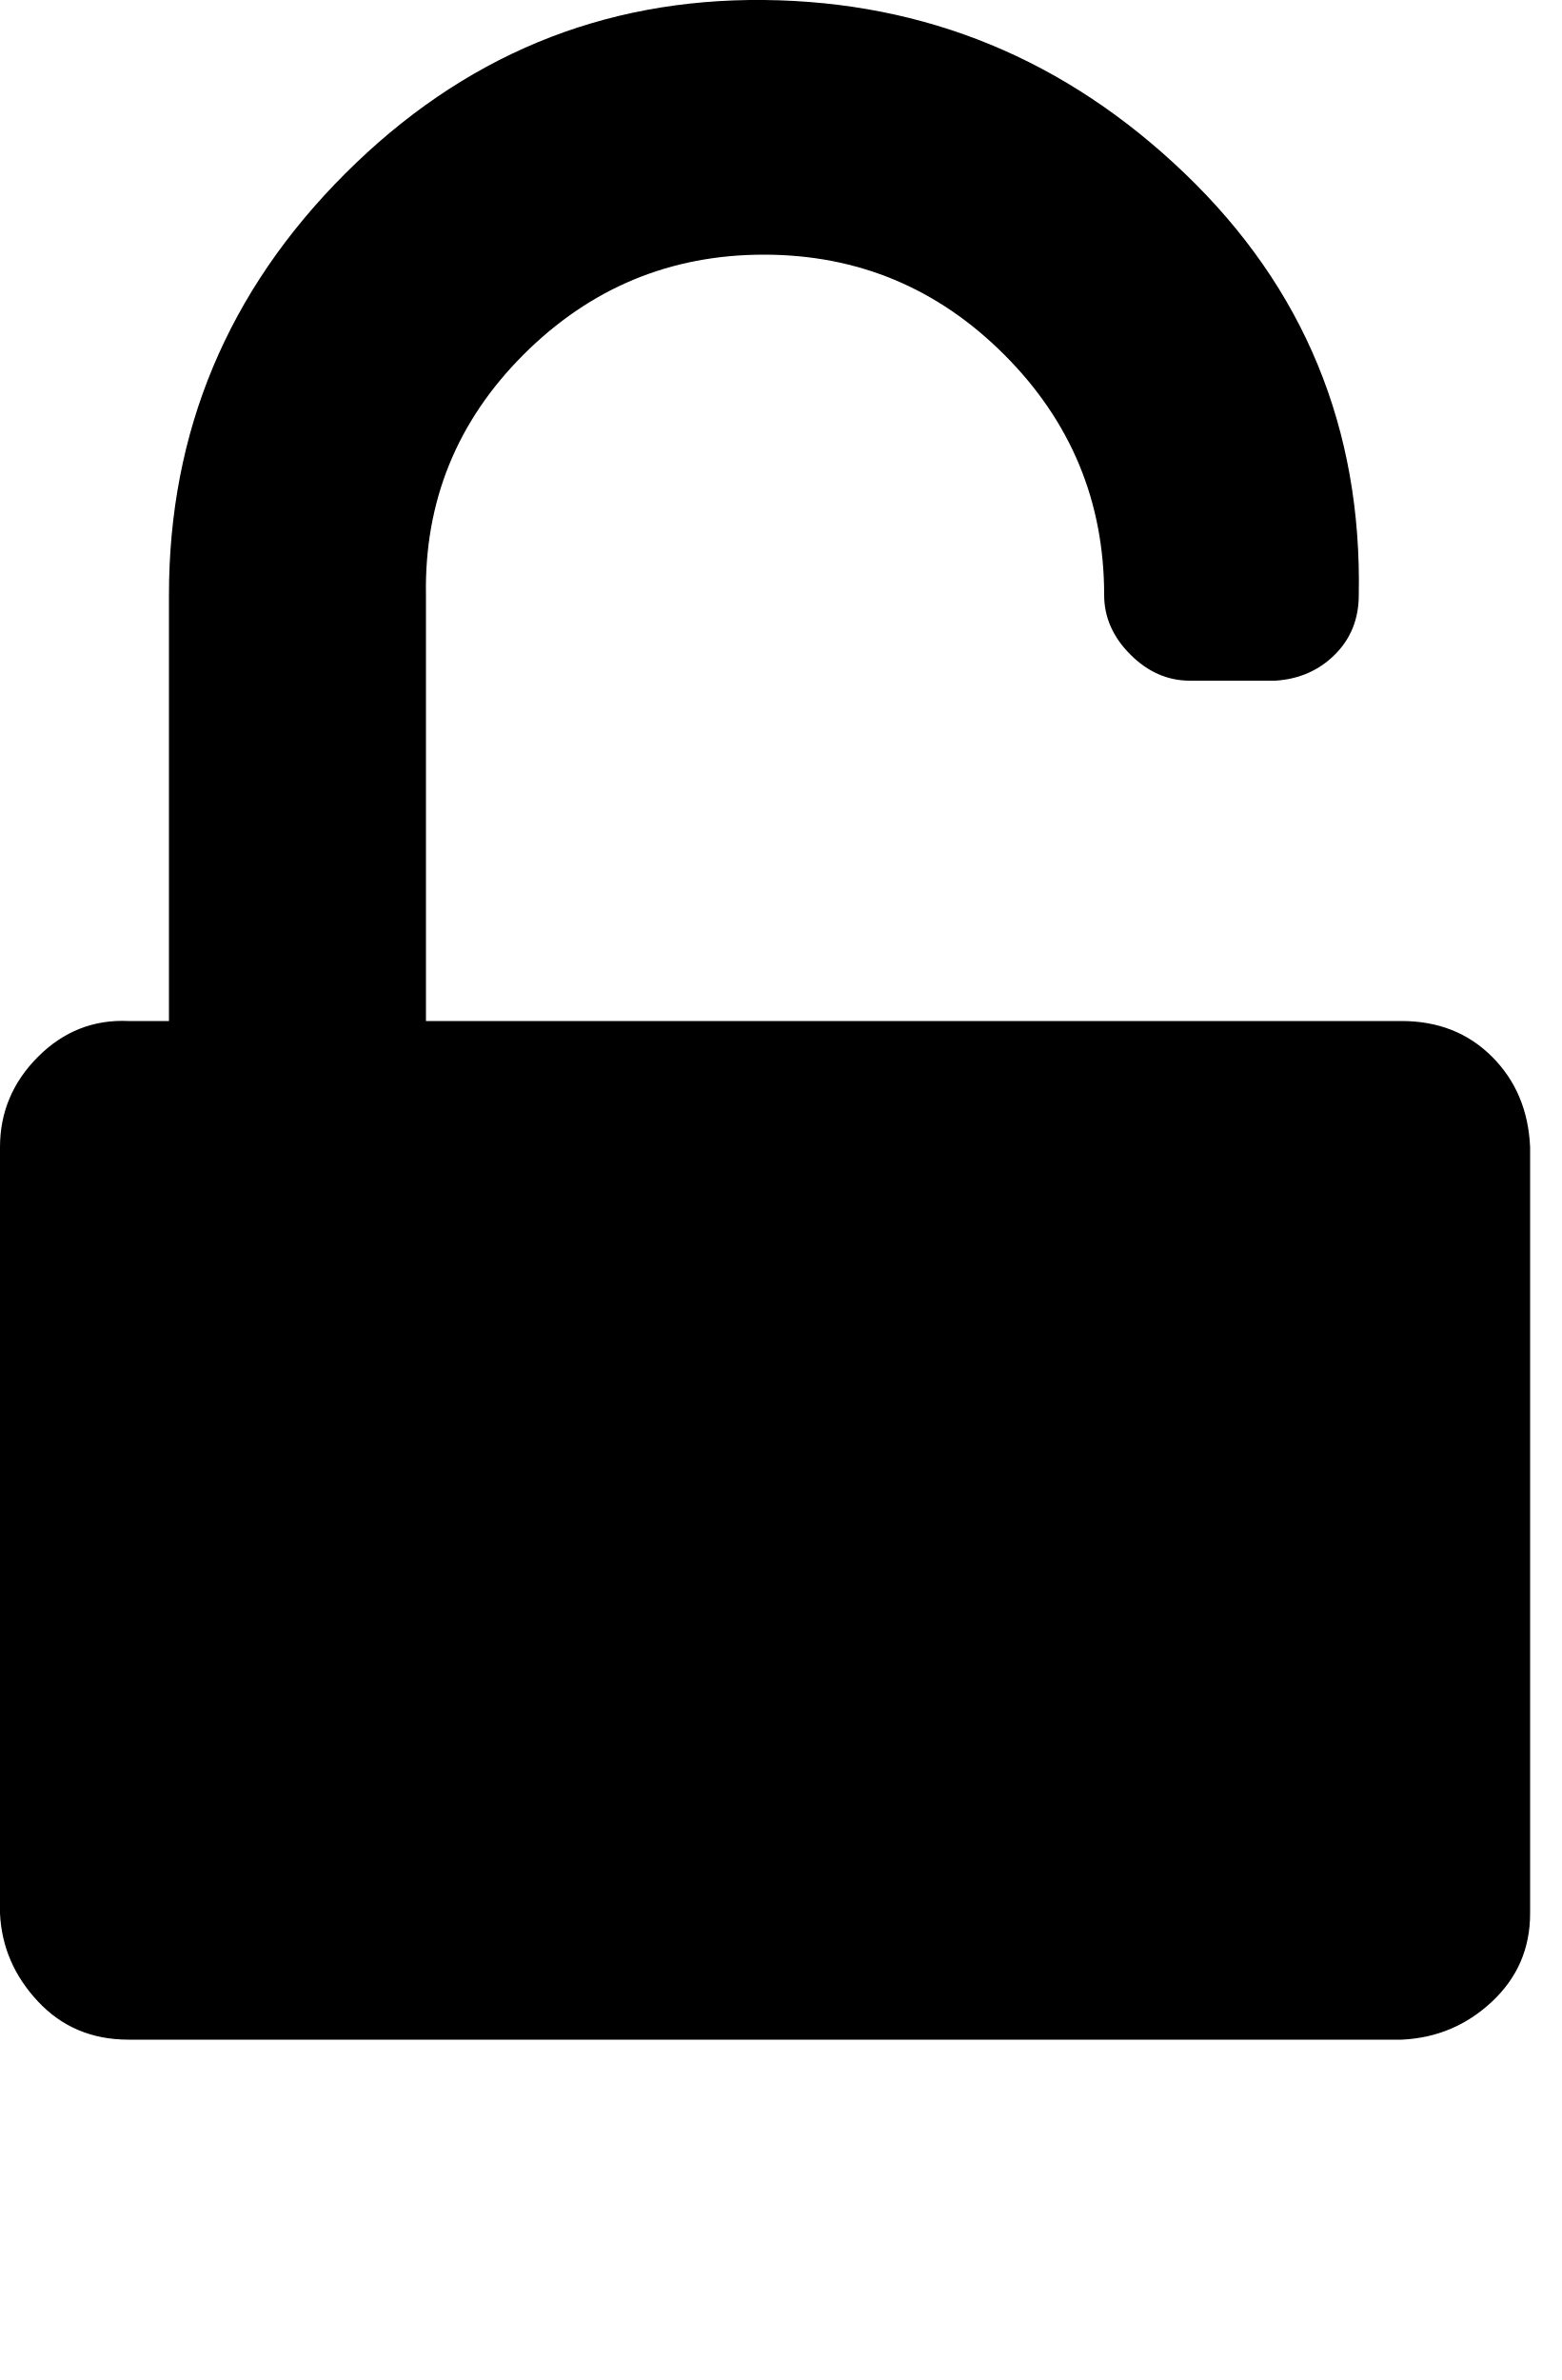
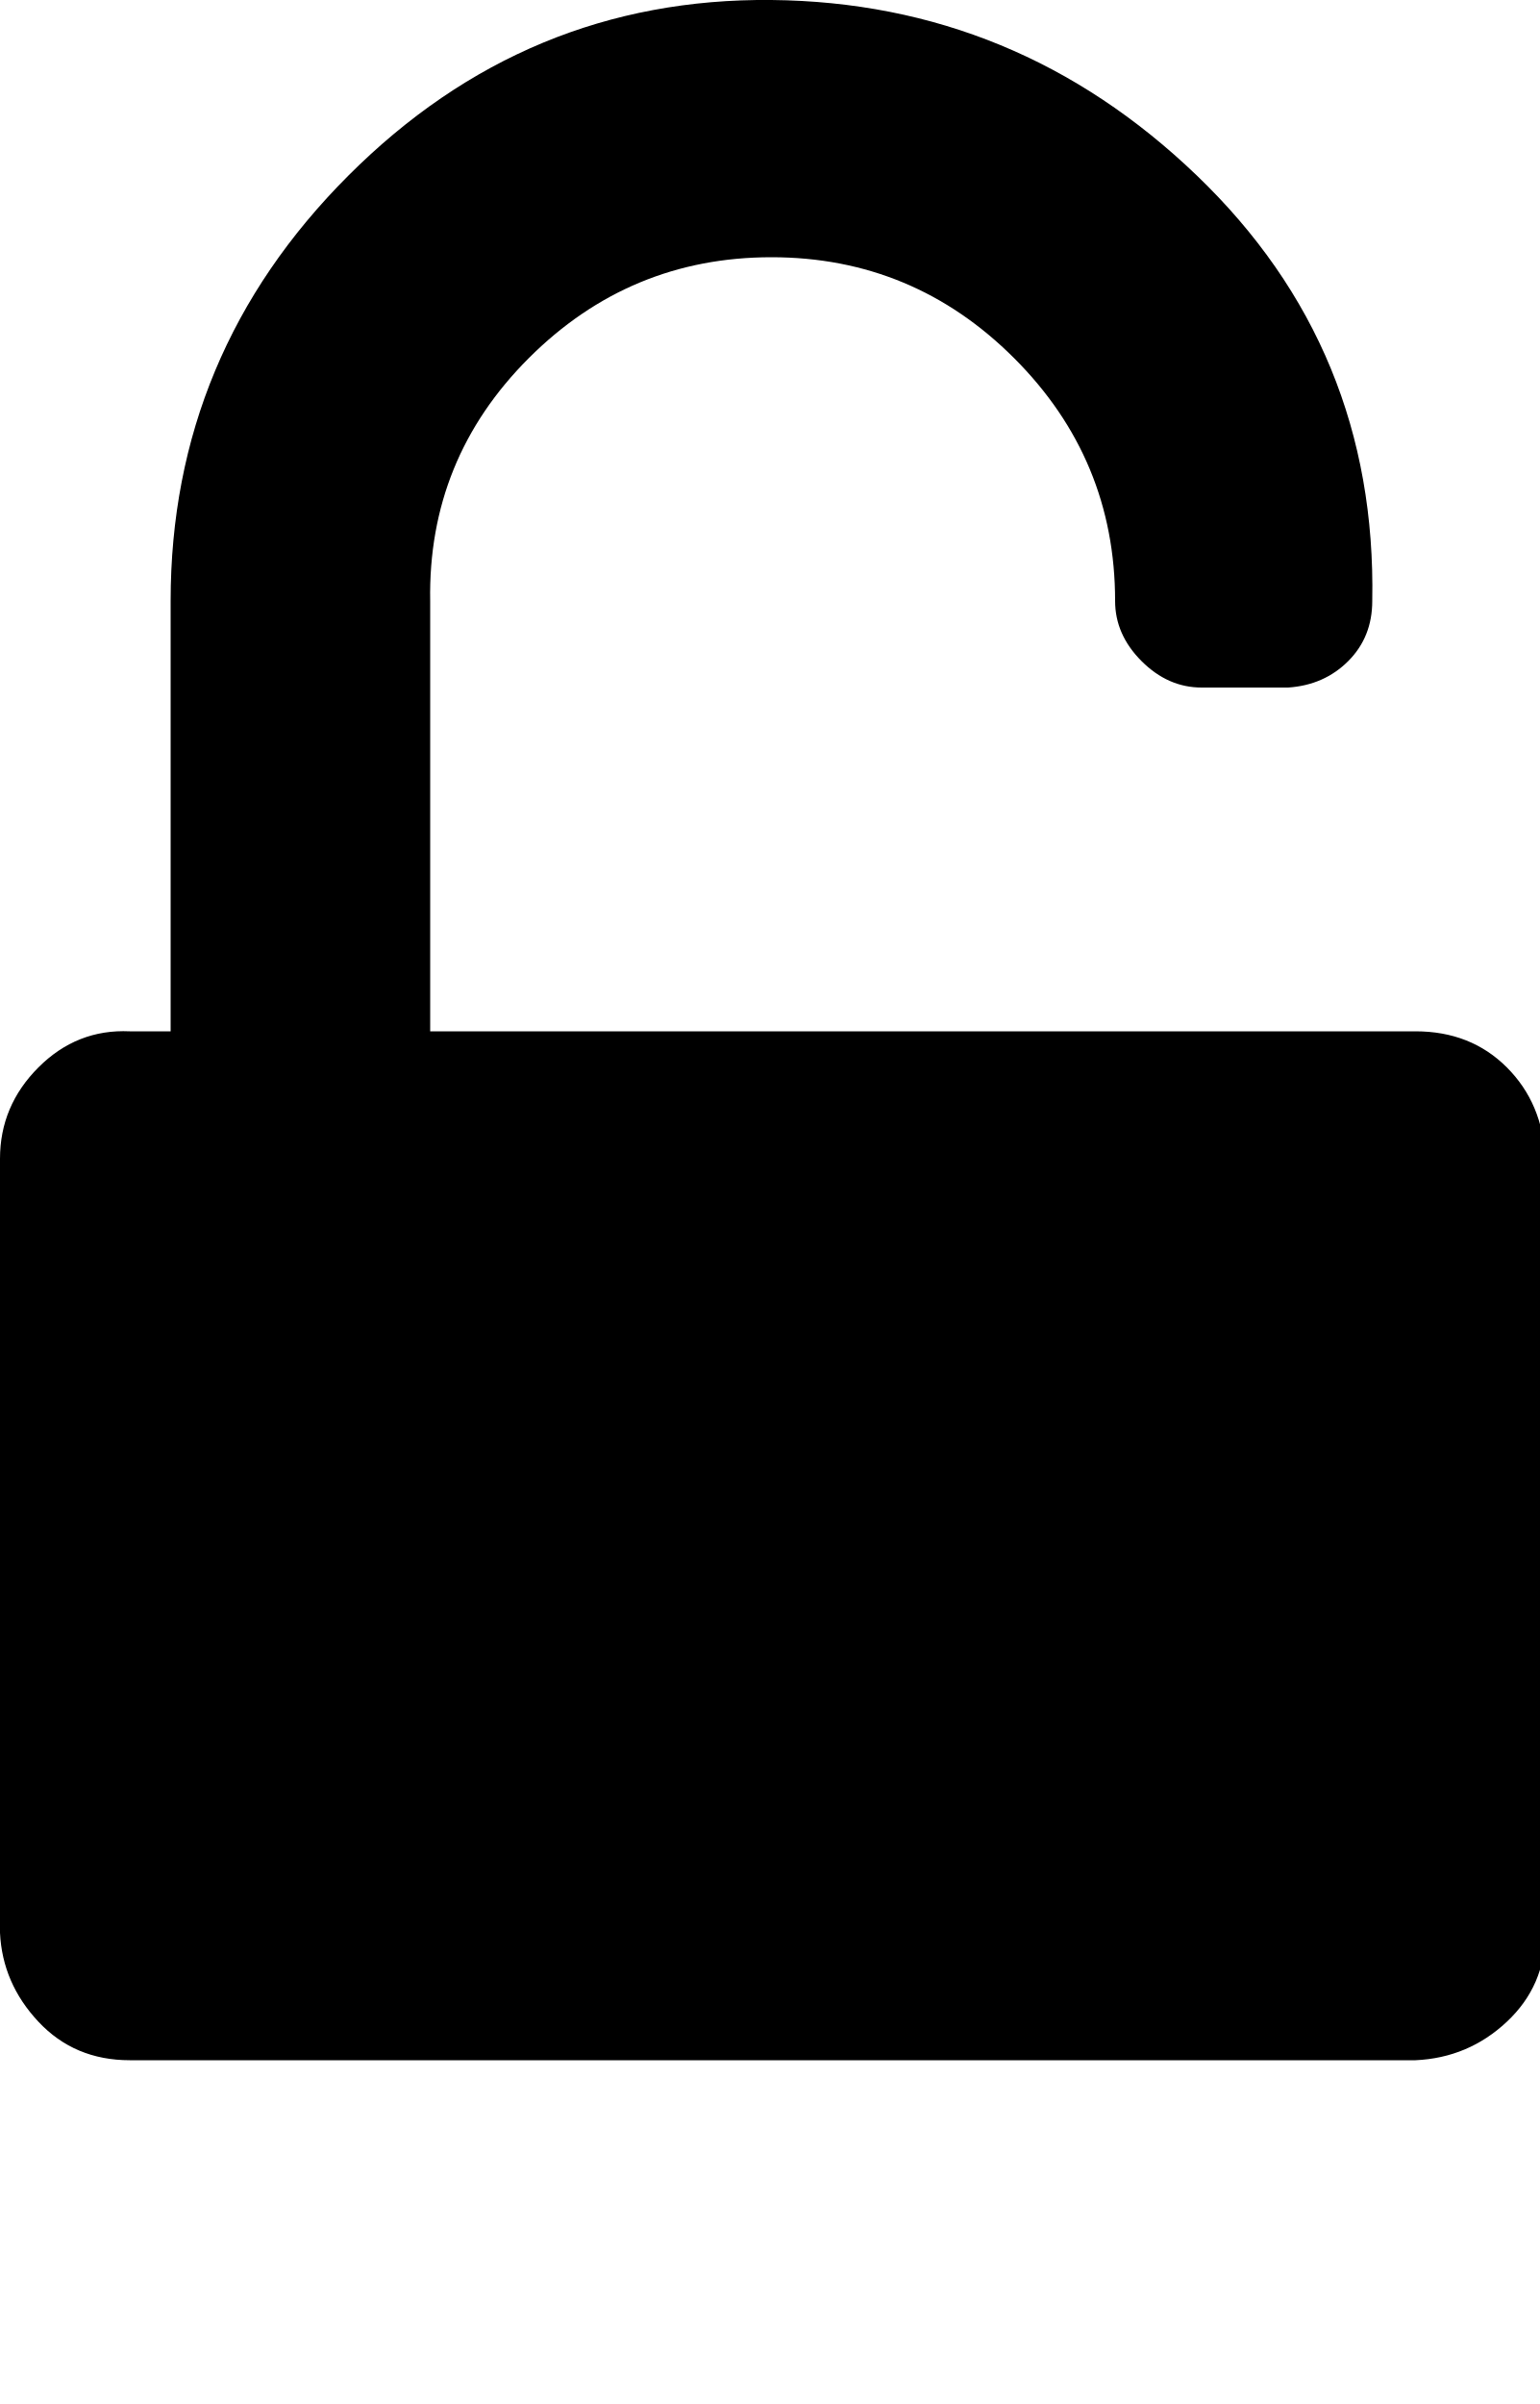
- <svg xmlns="http://www.w3.org/2000/svg" version="1.1" width="21" height="32" viewBox="0 0 21 32">
-   <path fill="rgb(0, 0, 0)" d="M18.848 13.728q0.736 0 1.216 0.48t0.512 1.216v10.304q0 0.704-0.512 1.184t-1.216 0.512h-17.12q-0.736 0-1.216-0.512t-0.512-1.184v-10.304q0-0.704 0.512-1.216t1.216-0.48h0.544v-5.728q0-3.296 2.368-5.664t5.632-2.336 5.664 2.336 2.336 5.664q0 0.48-0.32 0.8t-0.8 0.352h-1.152q-0.448 0-0.8-0.352t-0.352-0.8q0-1.888-1.344-3.232t-3.232-1.344-3.232 1.344-1.312 3.232v5.728h13.12z" />
+ <svg xmlns="http://www.w3.org/2000/svg" version="1.1" width="164" height="256" viewBox="0 0 164 256">
+   <path fill="rgb(0, 0, 0)" d="M150.784 109.824q5.888 0 9.728 3.84t4.096 9.728v82.432q0 5.632-4.096 9.472t-9.728 4.096h-136.96q-5.888 0-9.728-4.096t-4.096-9.472v-82.432q0-5.632 4.096-9.728t9.728-3.84h4.352v-45.824q0-26.368 18.944-45.312t45.056-18.688 45.312 18.688 18.688 45.312q0 3.84-2.56 6.4t-6.4 2.816h-9.216q-3.584 0-6.4-2.816t-2.816-6.4q0-15.104-10.752-25.856t-25.856-10.752-25.856 10.752-10.496 25.856v45.824h104.96z" />
</svg>
